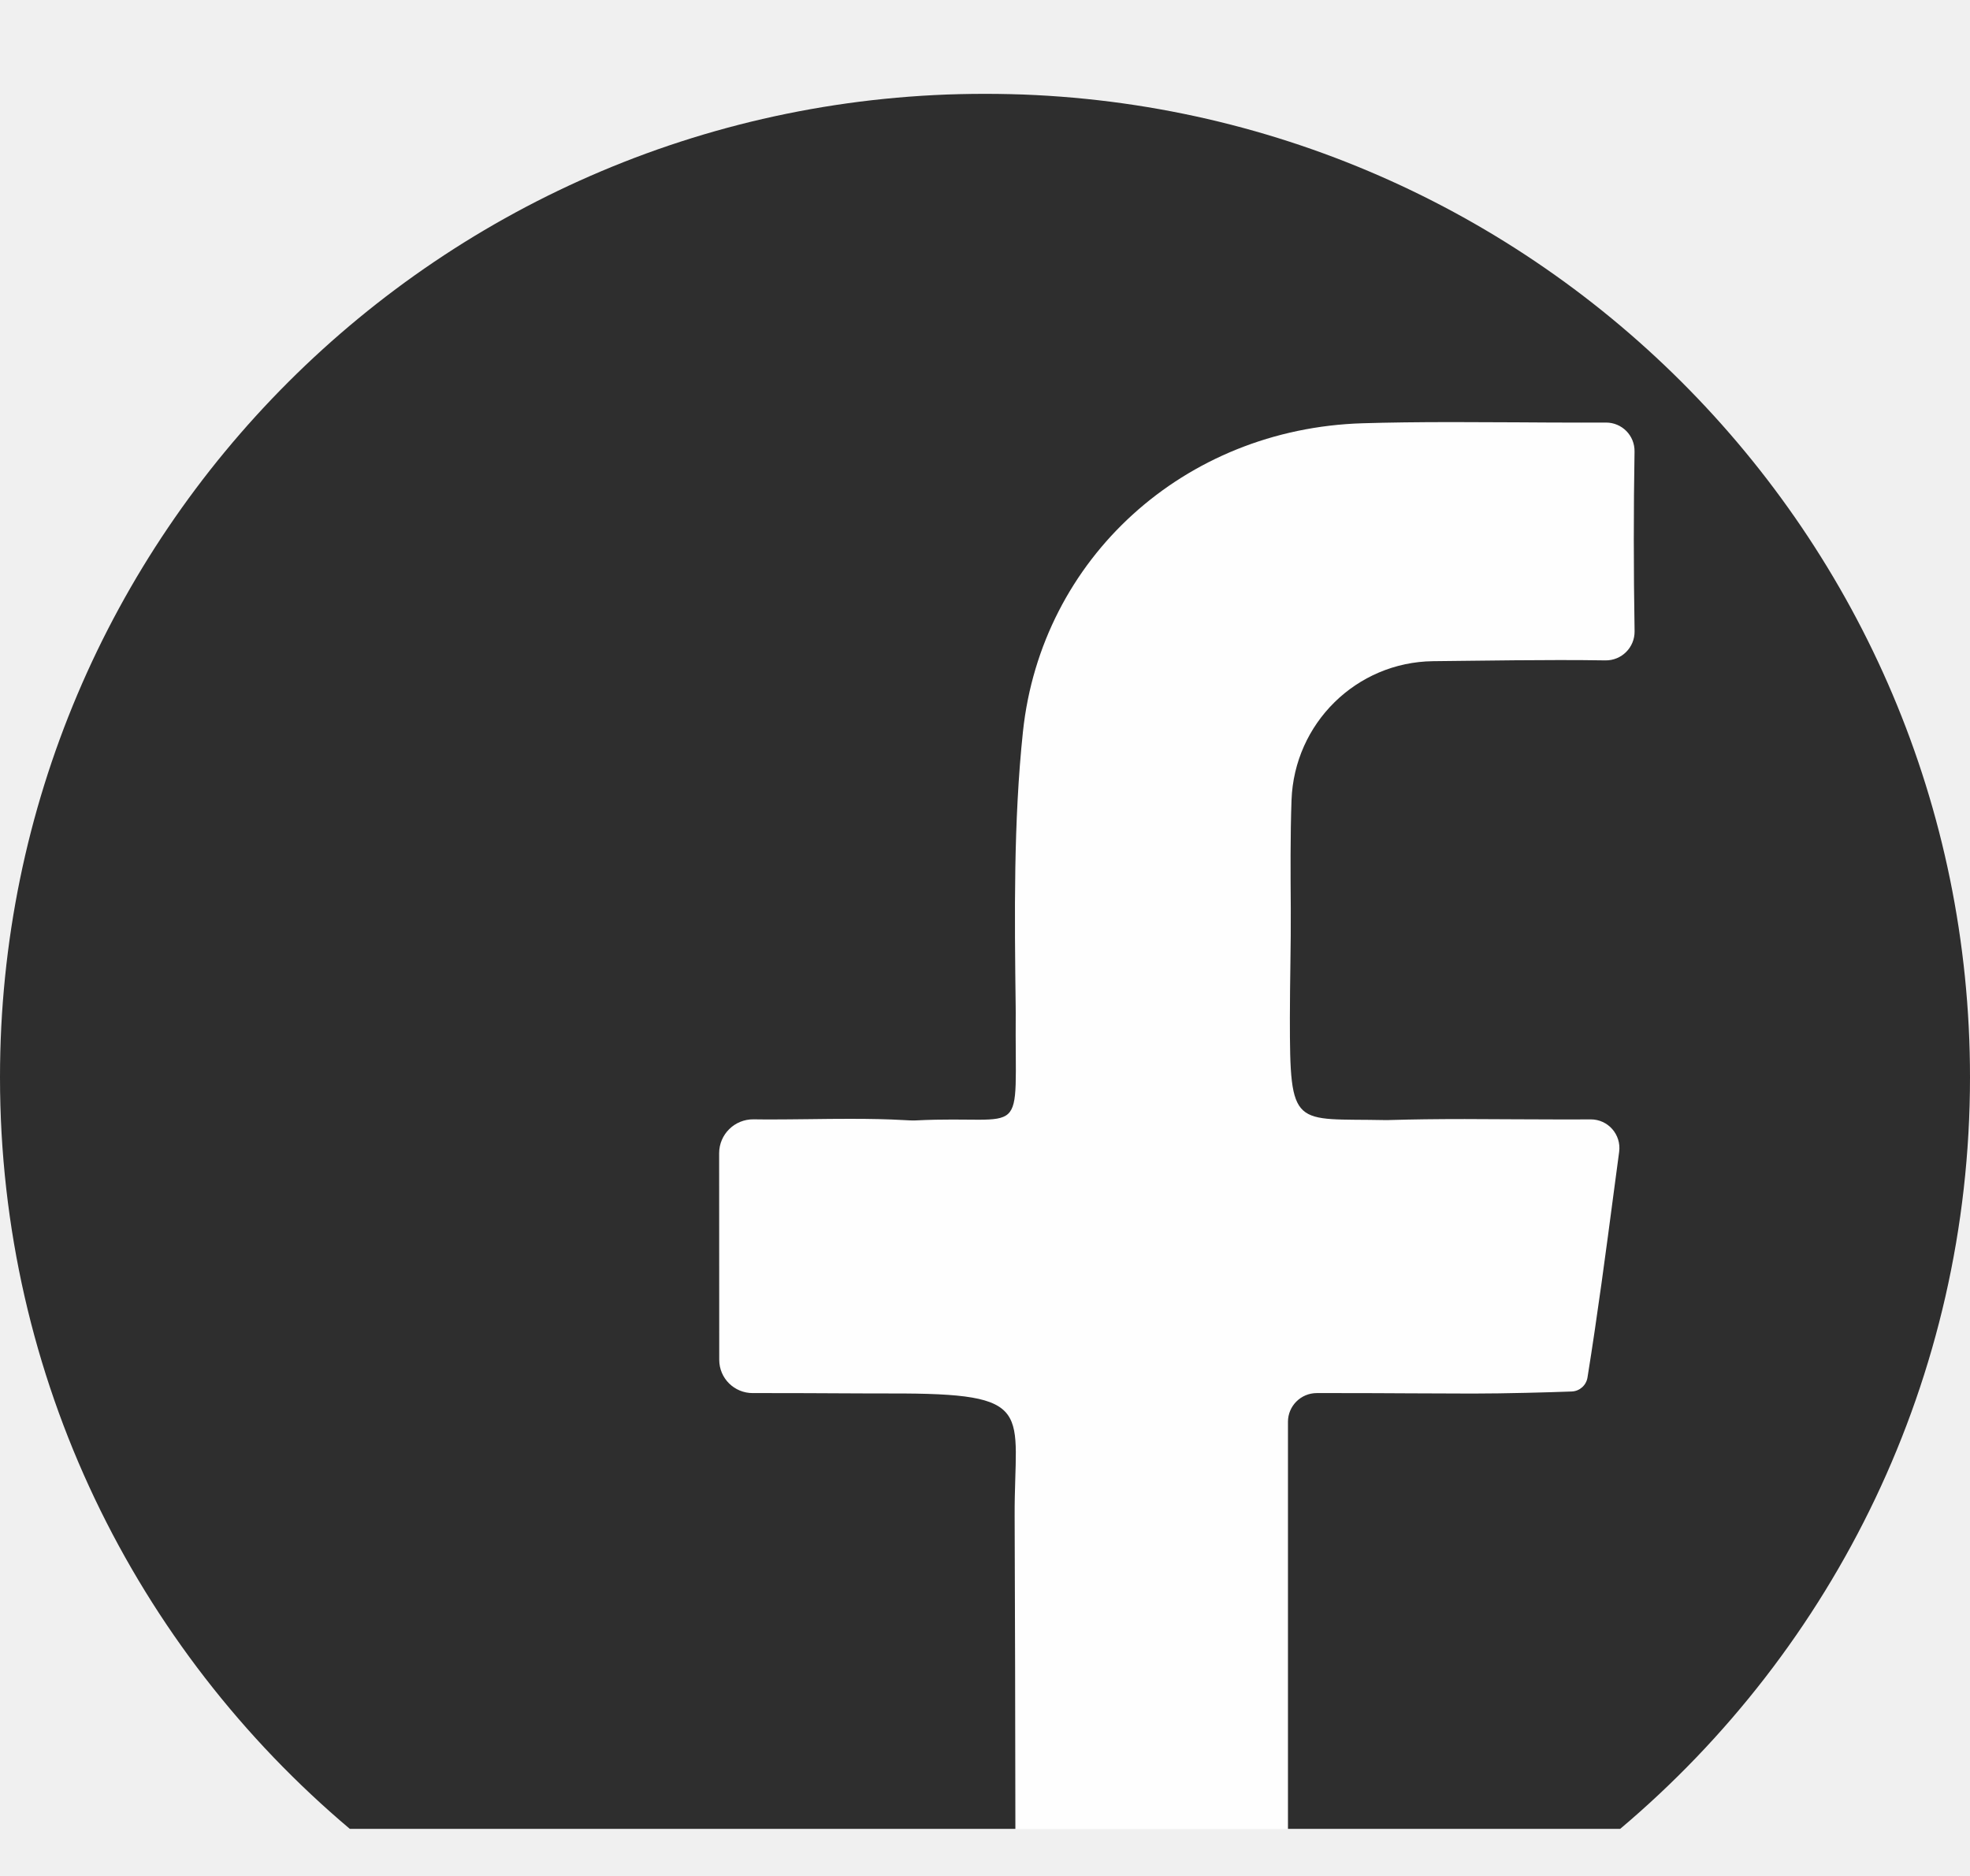
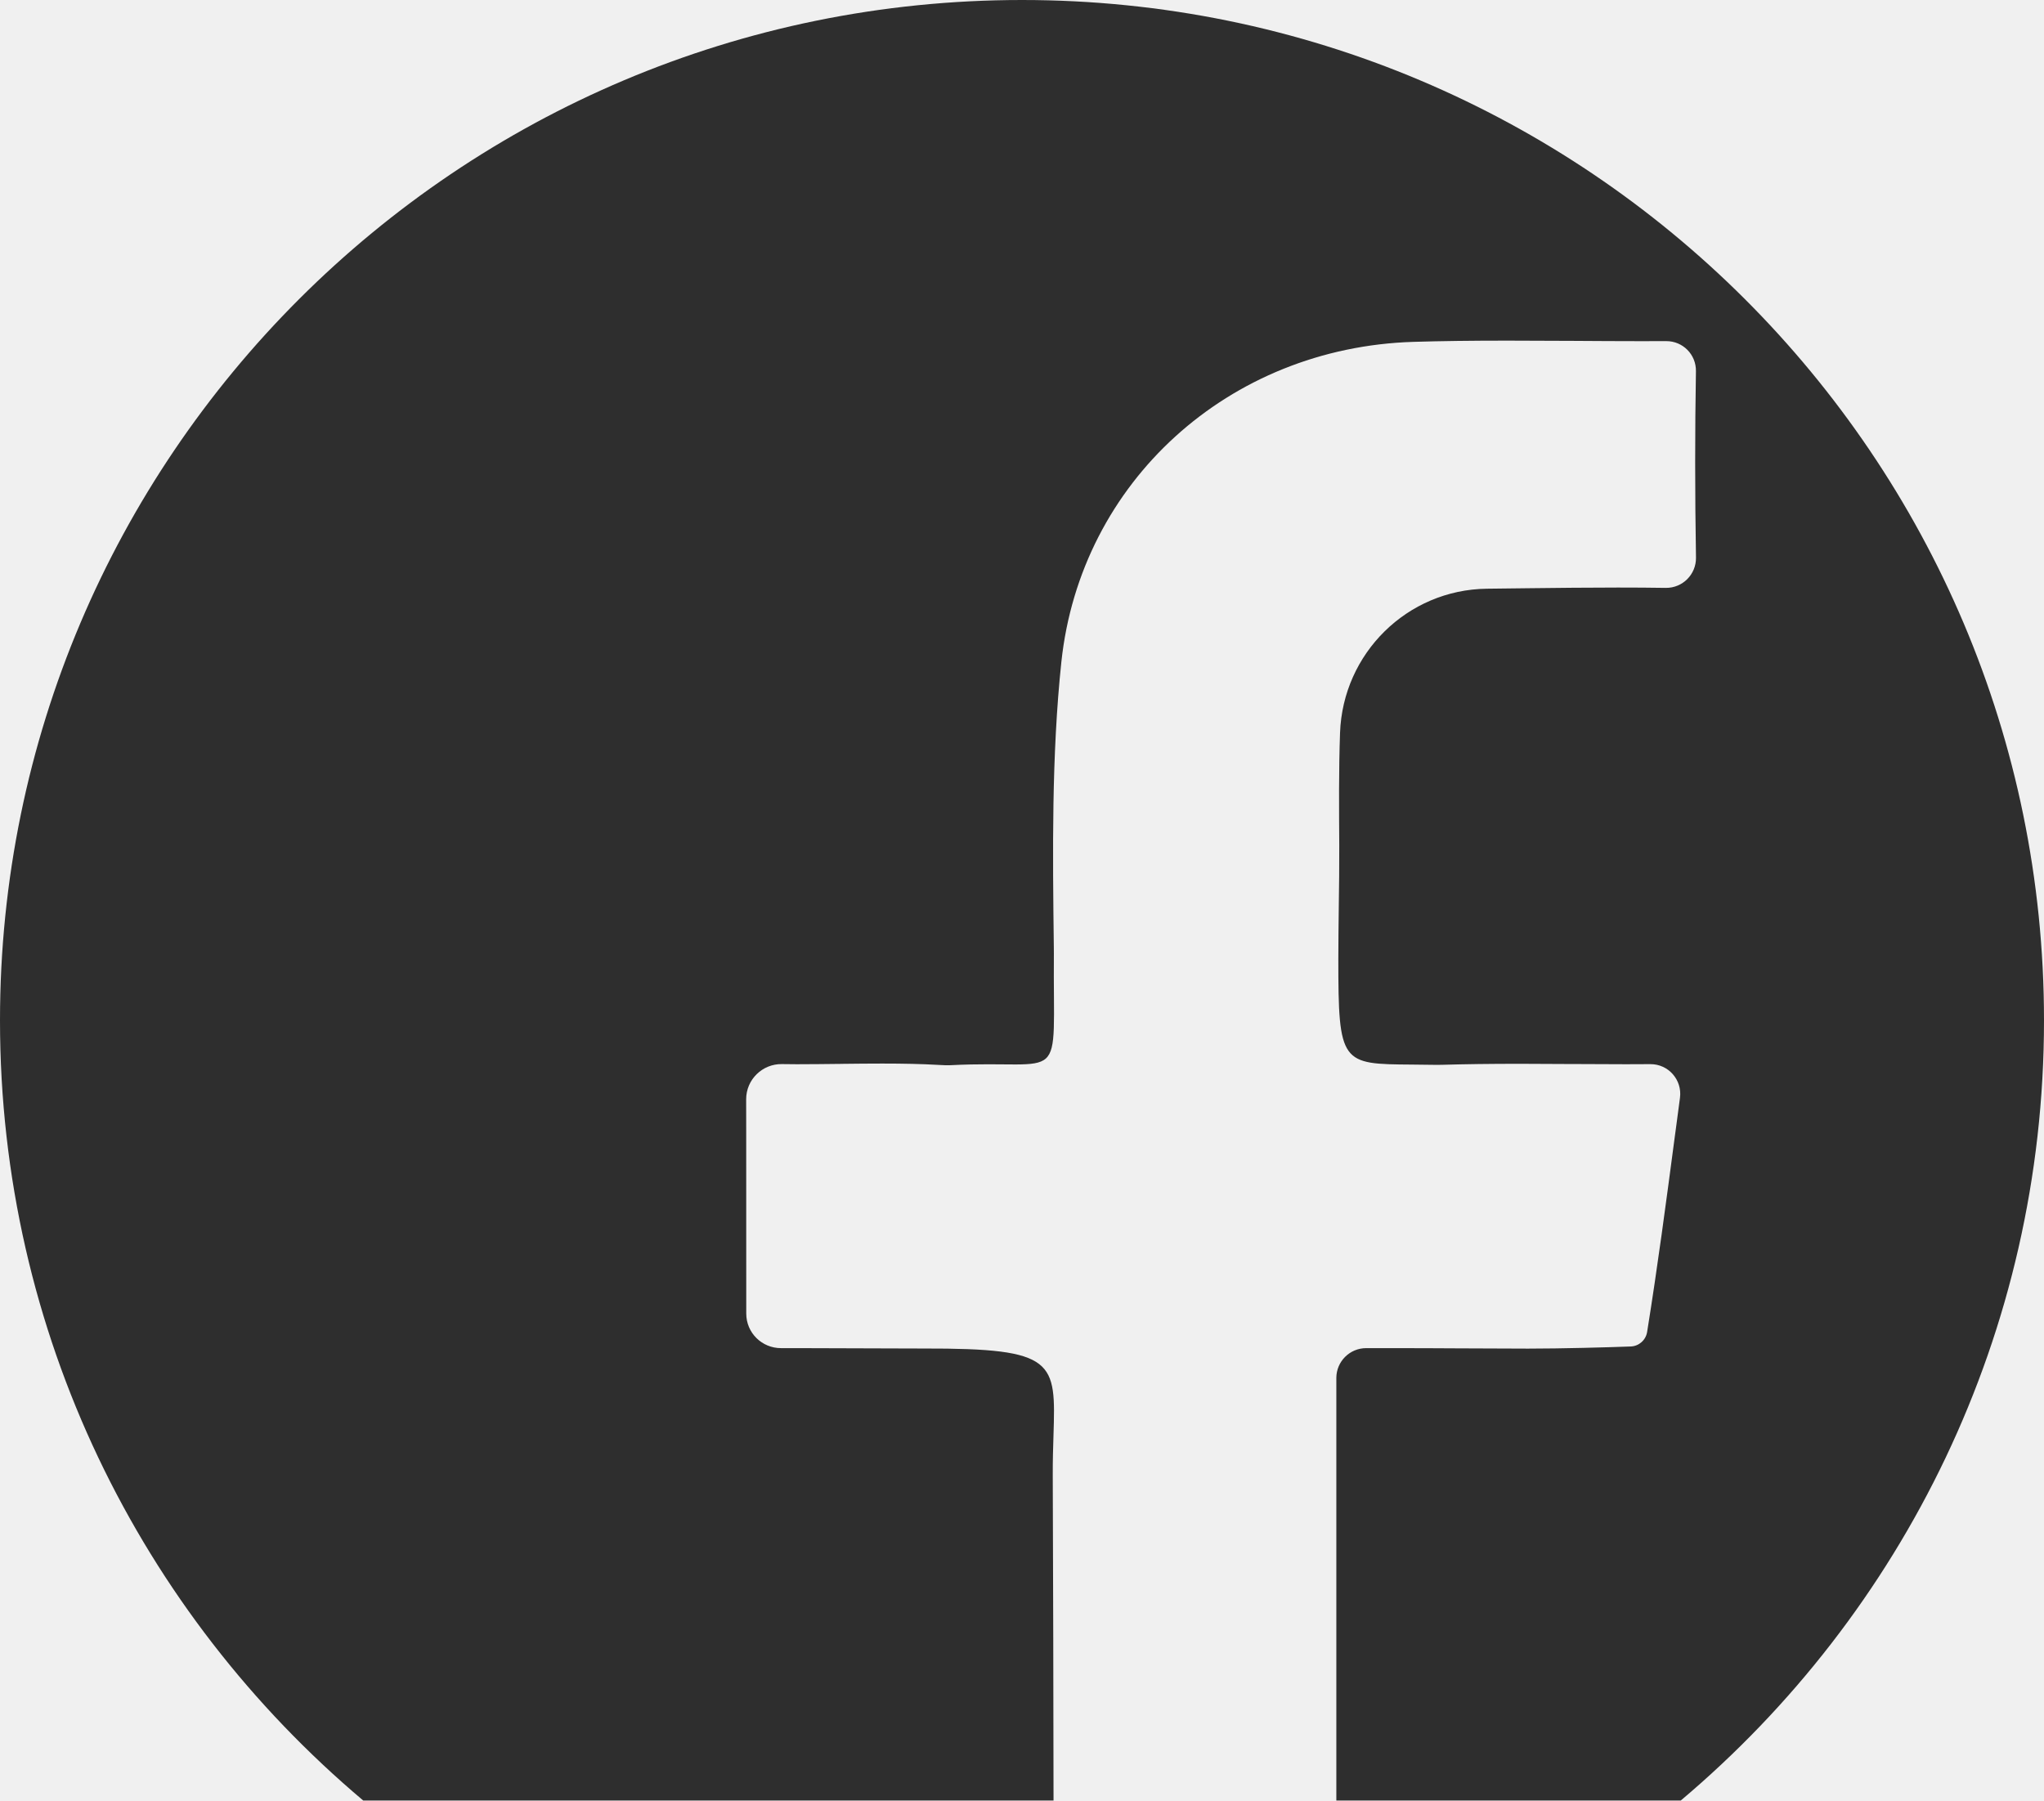
- <svg xmlns="http://www.w3.org/2000/svg" width="42" height="40" viewBox="0 0 42 40" fill="none">
-   <mask id="mask0_4_553" style="mask-type:alpha" maskUnits="userSpaceOnUse" x="0" y="2" width="42" height="37">
-     <path fill-rule="evenodd" clip-rule="evenodd" d="M-3.05176e-05 2H42V39H-3.05176e-05V2Z" fill="white" />
-   </mask>
-   <g mask="url(#mask0_4_553)">
-     <path fill-rule="evenodd" clip-rule="evenodd" d="M42 22.97C42 11.389 32.598 2 21 2C9.402 2 -3.05176e-05 11.389 -3.05176e-05 22.97C-3.05176e-05 29.4 2.899 35.153 7.463 39H34.537C39.1 35.153 42 29.4 42 22.97Z" fill="#2E2E2E" />
-     <path fill-rule="evenodd" clip-rule="evenodd" d="M22.274 48.237C21.935 48.237 21.661 47.964 21.66 47.625L21.656 45.071C21.648 40.821 21.649 36.57 21.632 32.32C21.623 30.066 22.133 29.705 18.983 29.712C18.648 29.713 18.314 29.71 17.98 29.709C17.451 29.706 16.922 29.704 16.393 29.704C16.278 29.704 16.163 29.704 16.049 29.704C15.655 29.705 15.334 29.389 15.334 28.994C15.333 27.736 15.333 25.682 15.332 24.59C15.332 24.186 15.663 23.861 16.067 23.867C16.177 23.869 16.283 23.87 16.372 23.87C16.669 23.87 16.966 23.866 17.263 23.863C17.551 23.859 17.839 23.856 18.128 23.856C18.573 23.856 18.935 23.864 19.268 23.883C19.358 23.887 19.443 23.894 19.523 23.89C21.952 23.767 21.632 24.409 21.655 21.59L21.654 21.466C21.63 19.526 21.606 17.519 21.809 15.601C22.202 11.906 25.246 9.14 29.048 9.025C29.613 9.008 30.227 9 30.98 9C31.433 9 31.884 9.003 32.337 9.005C32.794 9.008 33.25 9.011 33.707 9.011C33.892 9.011 34.068 9.011 34.236 9.01C34.579 9.008 34.854 9.286 34.848 9.629C34.827 10.859 34.827 12.124 34.849 13.459C34.854 13.805 34.572 14.086 34.227 14.081C33.919 14.076 33.593 14.074 33.247 14.074C32.613 14.074 31.972 14.082 31.352 14.089L30.553 14.098C28.915 14.118 27.592 15.426 27.535 17.062C27.508 17.831 27.514 18.619 27.519 19.373C27.524 20.14 27.5 20.933 27.5 21.701C27.499 24.099 27.576 23.842 29.529 23.883C29.569 23.884 29.61 23.883 29.652 23.881C30.112 23.868 30.613 23.861 31.228 23.861C31.589 23.861 31.951 23.863 32.313 23.866C32.678 23.868 33.044 23.87 33.41 23.87C33.587 23.87 33.753 23.869 33.912 23.868C34.283 23.866 34.569 24.192 34.52 24.56C34.483 24.83 34.448 25.1 34.412 25.37C34.238 26.686 34.059 28.042 33.845 29.372C33.818 29.539 33.677 29.664 33.508 29.67C33.036 29.688 32.088 29.714 31.398 29.714C30.956 29.714 30.506 29.711 30.046 29.709C29.558 29.706 29.059 29.704 28.543 29.704H28.073C27.734 29.704 27.459 29.979 27.459 30.317V47.624C27.459 47.963 27.185 48.237 26.846 48.237H22.274Z" fill="#FEFEFE" />
-   </g>
+ <svg xmlns="http://www.w3.org/2000/svg" width="42" height="37" viewBox="0 0 42 37" fill="none">
+   <path d="M21 0C32.598 0 42 9.389 42 20.97C42 27.4 39.1 33.153 34.537 37H27.459V28.317C27.459 27.979 27.734 27.704 28.073 27.704H28.543C29.059 27.704 29.558 27.706 30.046 27.709L30.078 27.709C30.527 27.712 30.966 27.714 31.398 27.714C32.088 27.714 33.036 27.688 33.508 27.67C33.677 27.664 33.818 27.539 33.845 27.372C34.059 26.042 34.238 24.686 34.412 23.37C34.422 23.301 34.431 23.232 34.44 23.163C34.466 22.962 34.493 22.761 34.52 22.56C34.569 22.192 34.283 21.866 33.912 21.868C33.753 21.869 33.587 21.87 33.41 21.87C33.077 21.87 32.744 21.868 32.411 21.866L32.313 21.866C31.951 21.863 31.589 21.861 31.228 21.861C30.613 21.861 30.112 21.868 29.652 21.881L29.65 21.881C29.609 21.883 29.568 21.884 29.529 21.883C29.339 21.88 29.168 21.878 29.012 21.877C27.561 21.867 27.499 21.867 27.5 19.701C27.5 19.356 27.505 19.005 27.509 18.654C27.515 18.225 27.521 17.795 27.519 17.373C27.514 16.619 27.508 15.831 27.535 15.062C27.592 13.426 28.915 12.118 30.553 12.098L31.397 12.088C32.003 12.081 32.628 12.074 33.247 12.074C33.594 12.074 33.919 12.076 34.227 12.081C34.572 12.086 34.854 11.805 34.849 11.459C34.827 10.124 34.827 8.859 34.848 7.629C34.854 7.286 34.579 7.008 34.236 7.01C34.068 7.011 33.892 7.011 33.707 7.011C33.25 7.011 32.794 7.008 32.337 7.005L32.336 7.005C31.884 7.003 31.432 7 30.98 7C30.227 7 29.613 7.008 29.048 7.025C25.246 7.14 22.202 9.906 21.809 13.601C21.606 15.518 21.63 17.524 21.654 19.464L21.655 19.59C21.644 21.003 21.718 21.546 21.49 21.752C21.262 21.957 20.734 21.828 19.523 21.89C19.455 21.893 19.383 21.889 19.308 21.885C19.295 21.884 19.282 21.883 19.268 21.883C18.935 21.864 18.573 21.856 18.128 21.856C17.856 21.856 17.585 21.859 17.314 21.862L17.263 21.863C16.966 21.866 16.669 21.87 16.372 21.87C16.283 21.87 16.177 21.869 16.067 21.867C15.663 21.861 15.332 22.186 15.332 22.59C15.332 22.779 15.333 22.997 15.333 23.234C15.333 24.369 15.333 25.953 15.334 26.994C15.334 27.389 15.655 27.705 16.049 27.704C16.163 27.704 16.278 27.704 16.393 27.704C16.922 27.704 17.451 27.706 17.98 27.709C18.087 27.709 18.194 27.71 18.301 27.71C18.528 27.712 18.755 27.713 18.983 27.712C21.703 27.706 21.694 27.974 21.647 29.498C21.639 29.739 21.631 30.012 21.632 30.32C21.641 32.547 21.645 34.773 21.648 37H7.463C2.899 33.153 -3.05176e-05 27.4 -3.05176e-05 20.97C-3.05176e-05 9.389 9.402 0 21 0Z" fill="#2E2E2E" />
</svg>
